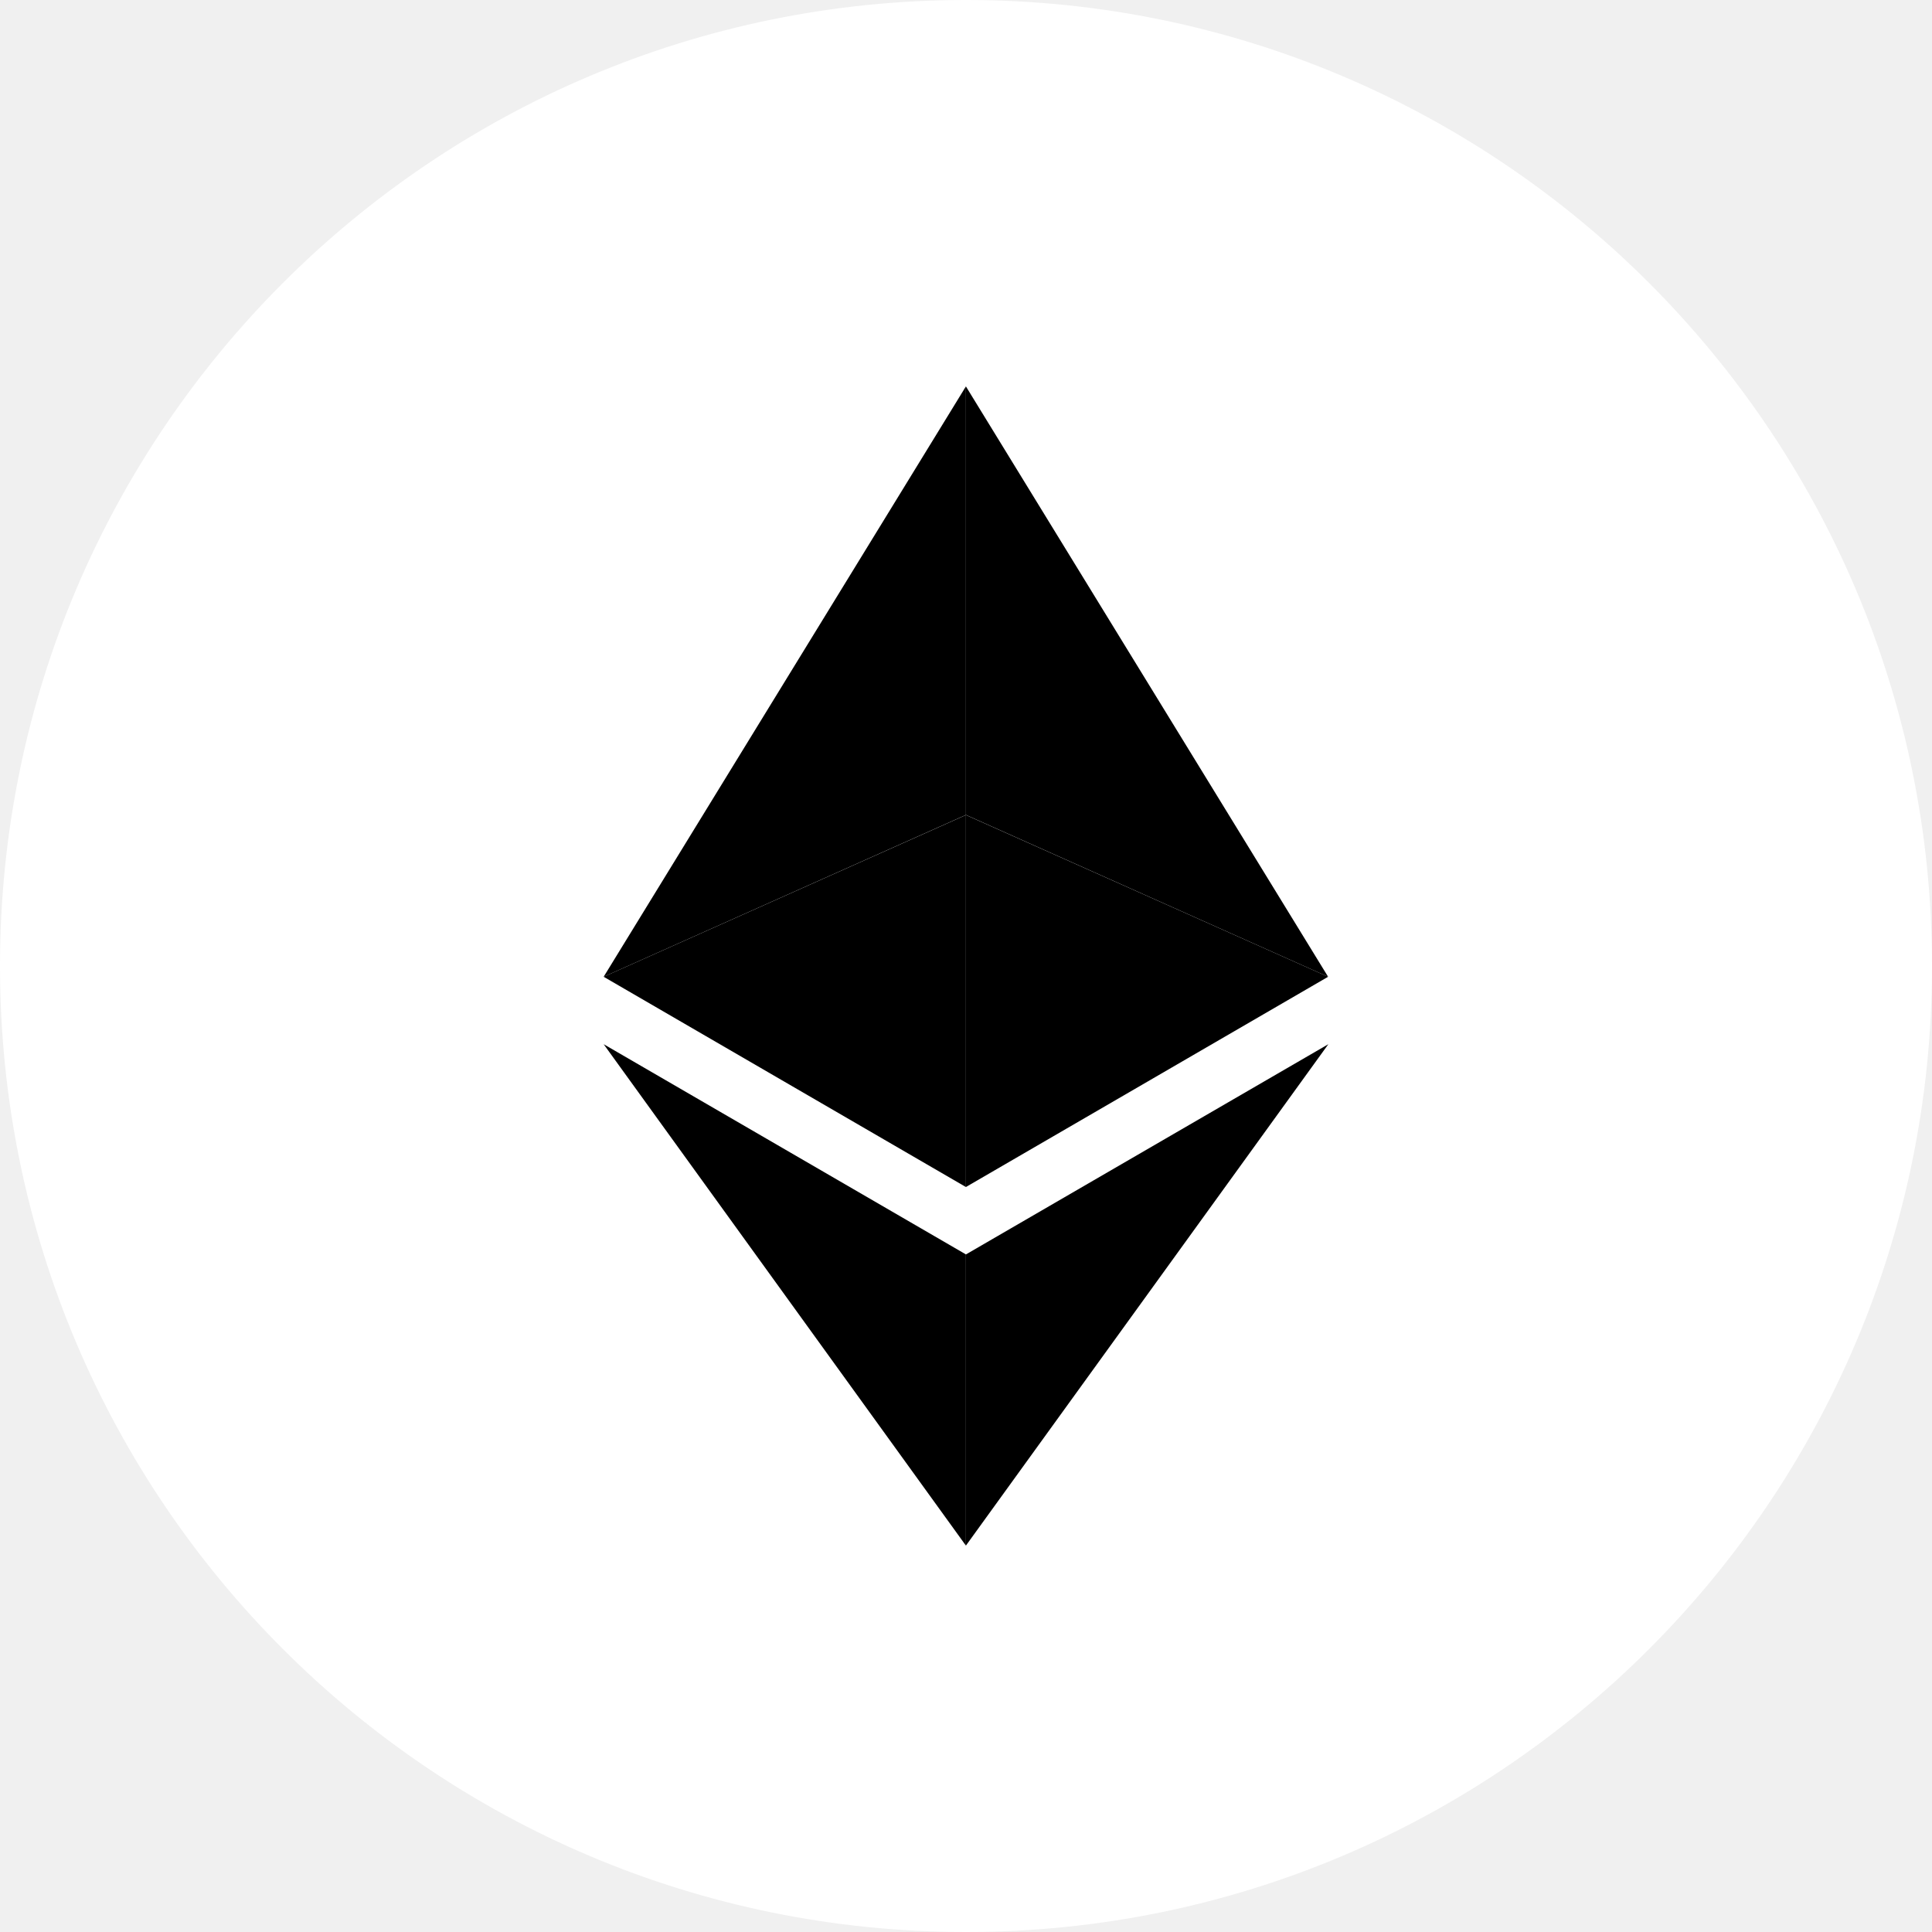
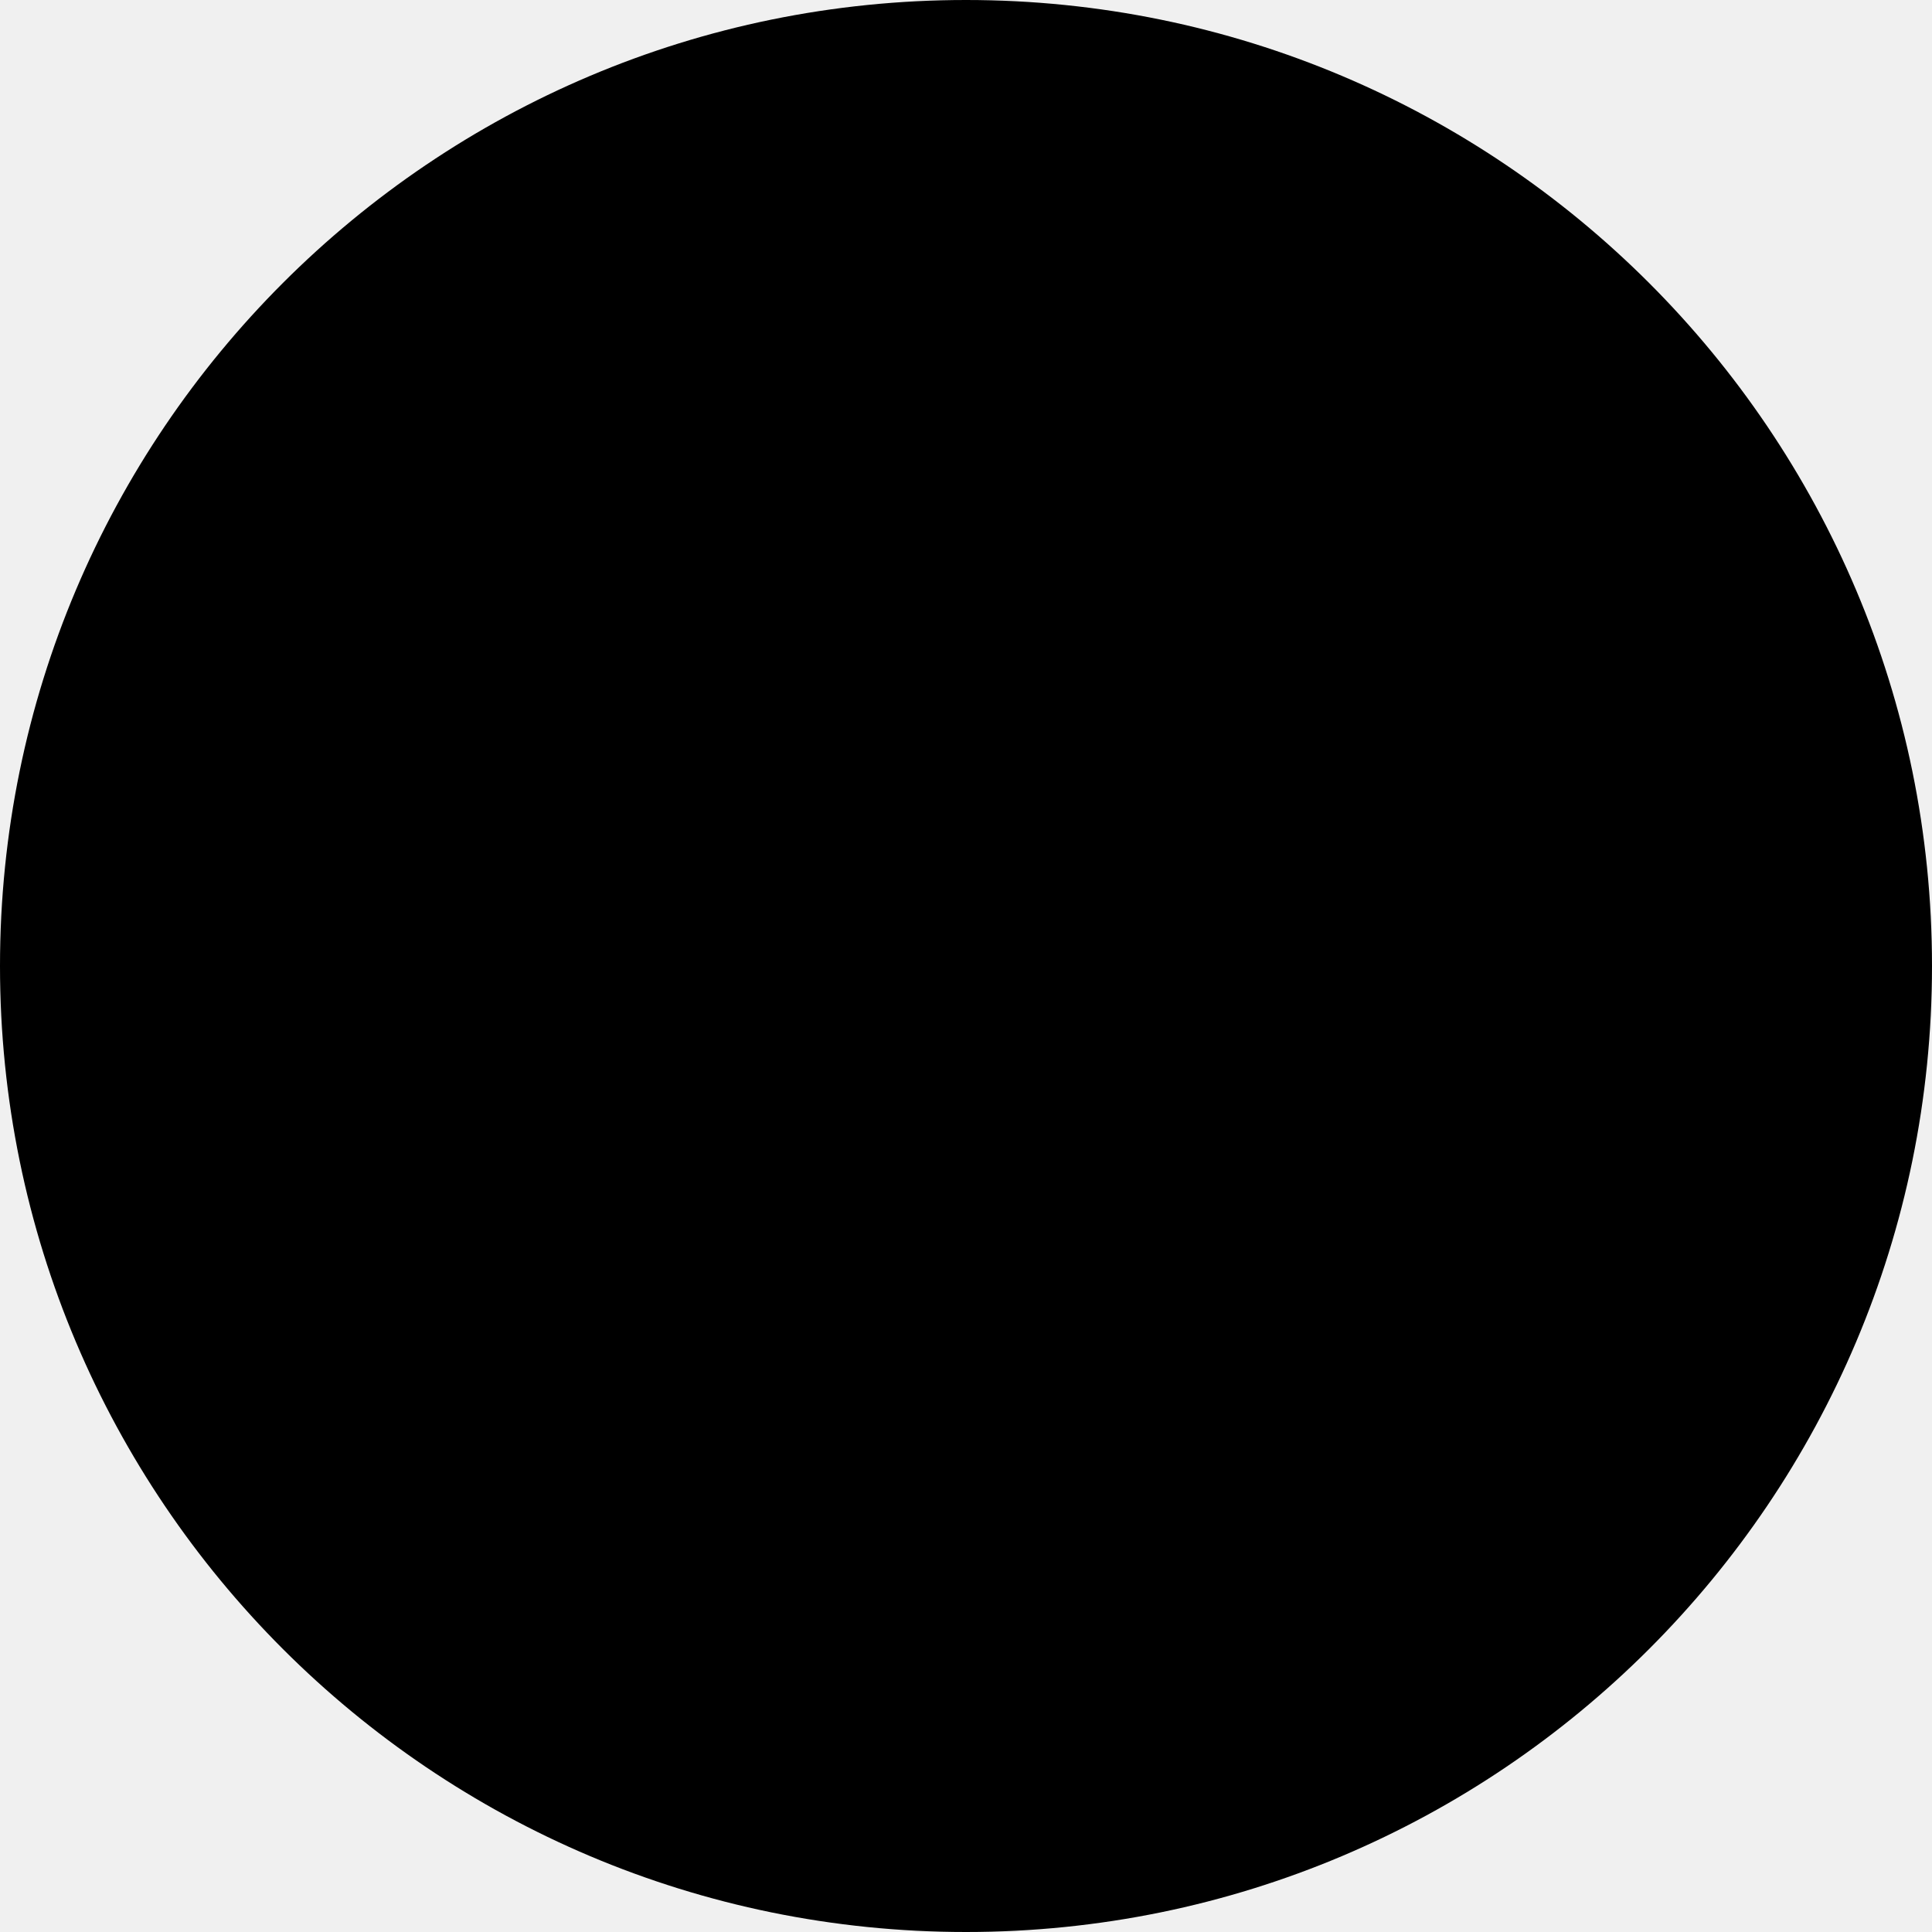
<svg xmlns="http://www.w3.org/2000/svg" width="40" height="40" viewBox="0 0 40 40" fill="none">
-   <circle cx="20" cy="20" r="20" fill="white" />
+   <circle cx="20" cy="20" r="20" fill="currentColor" />
  <path d="M19.998 8V16.872L27.497 20.223L19.998 8Z" fill="black" />
  <path d="M19.998 8L12.498 20.223L19.998 16.872V8Z" fill="black" />
  <path d="M19.998 25.972V32L27.502 21.619L19.998 25.972Z" fill="black" />
  <path d="M19.998 32V25.971L12.498 21.619L19.998 32Z" fill="black" />
  <path d="M19.998 24.576L27.497 20.223L19.998 16.874V24.576Z" fill="black" />
  <path d="M12.498 20.223L19.998 24.576V16.874L12.498 20.223Z" fill="black" />
</svg>
